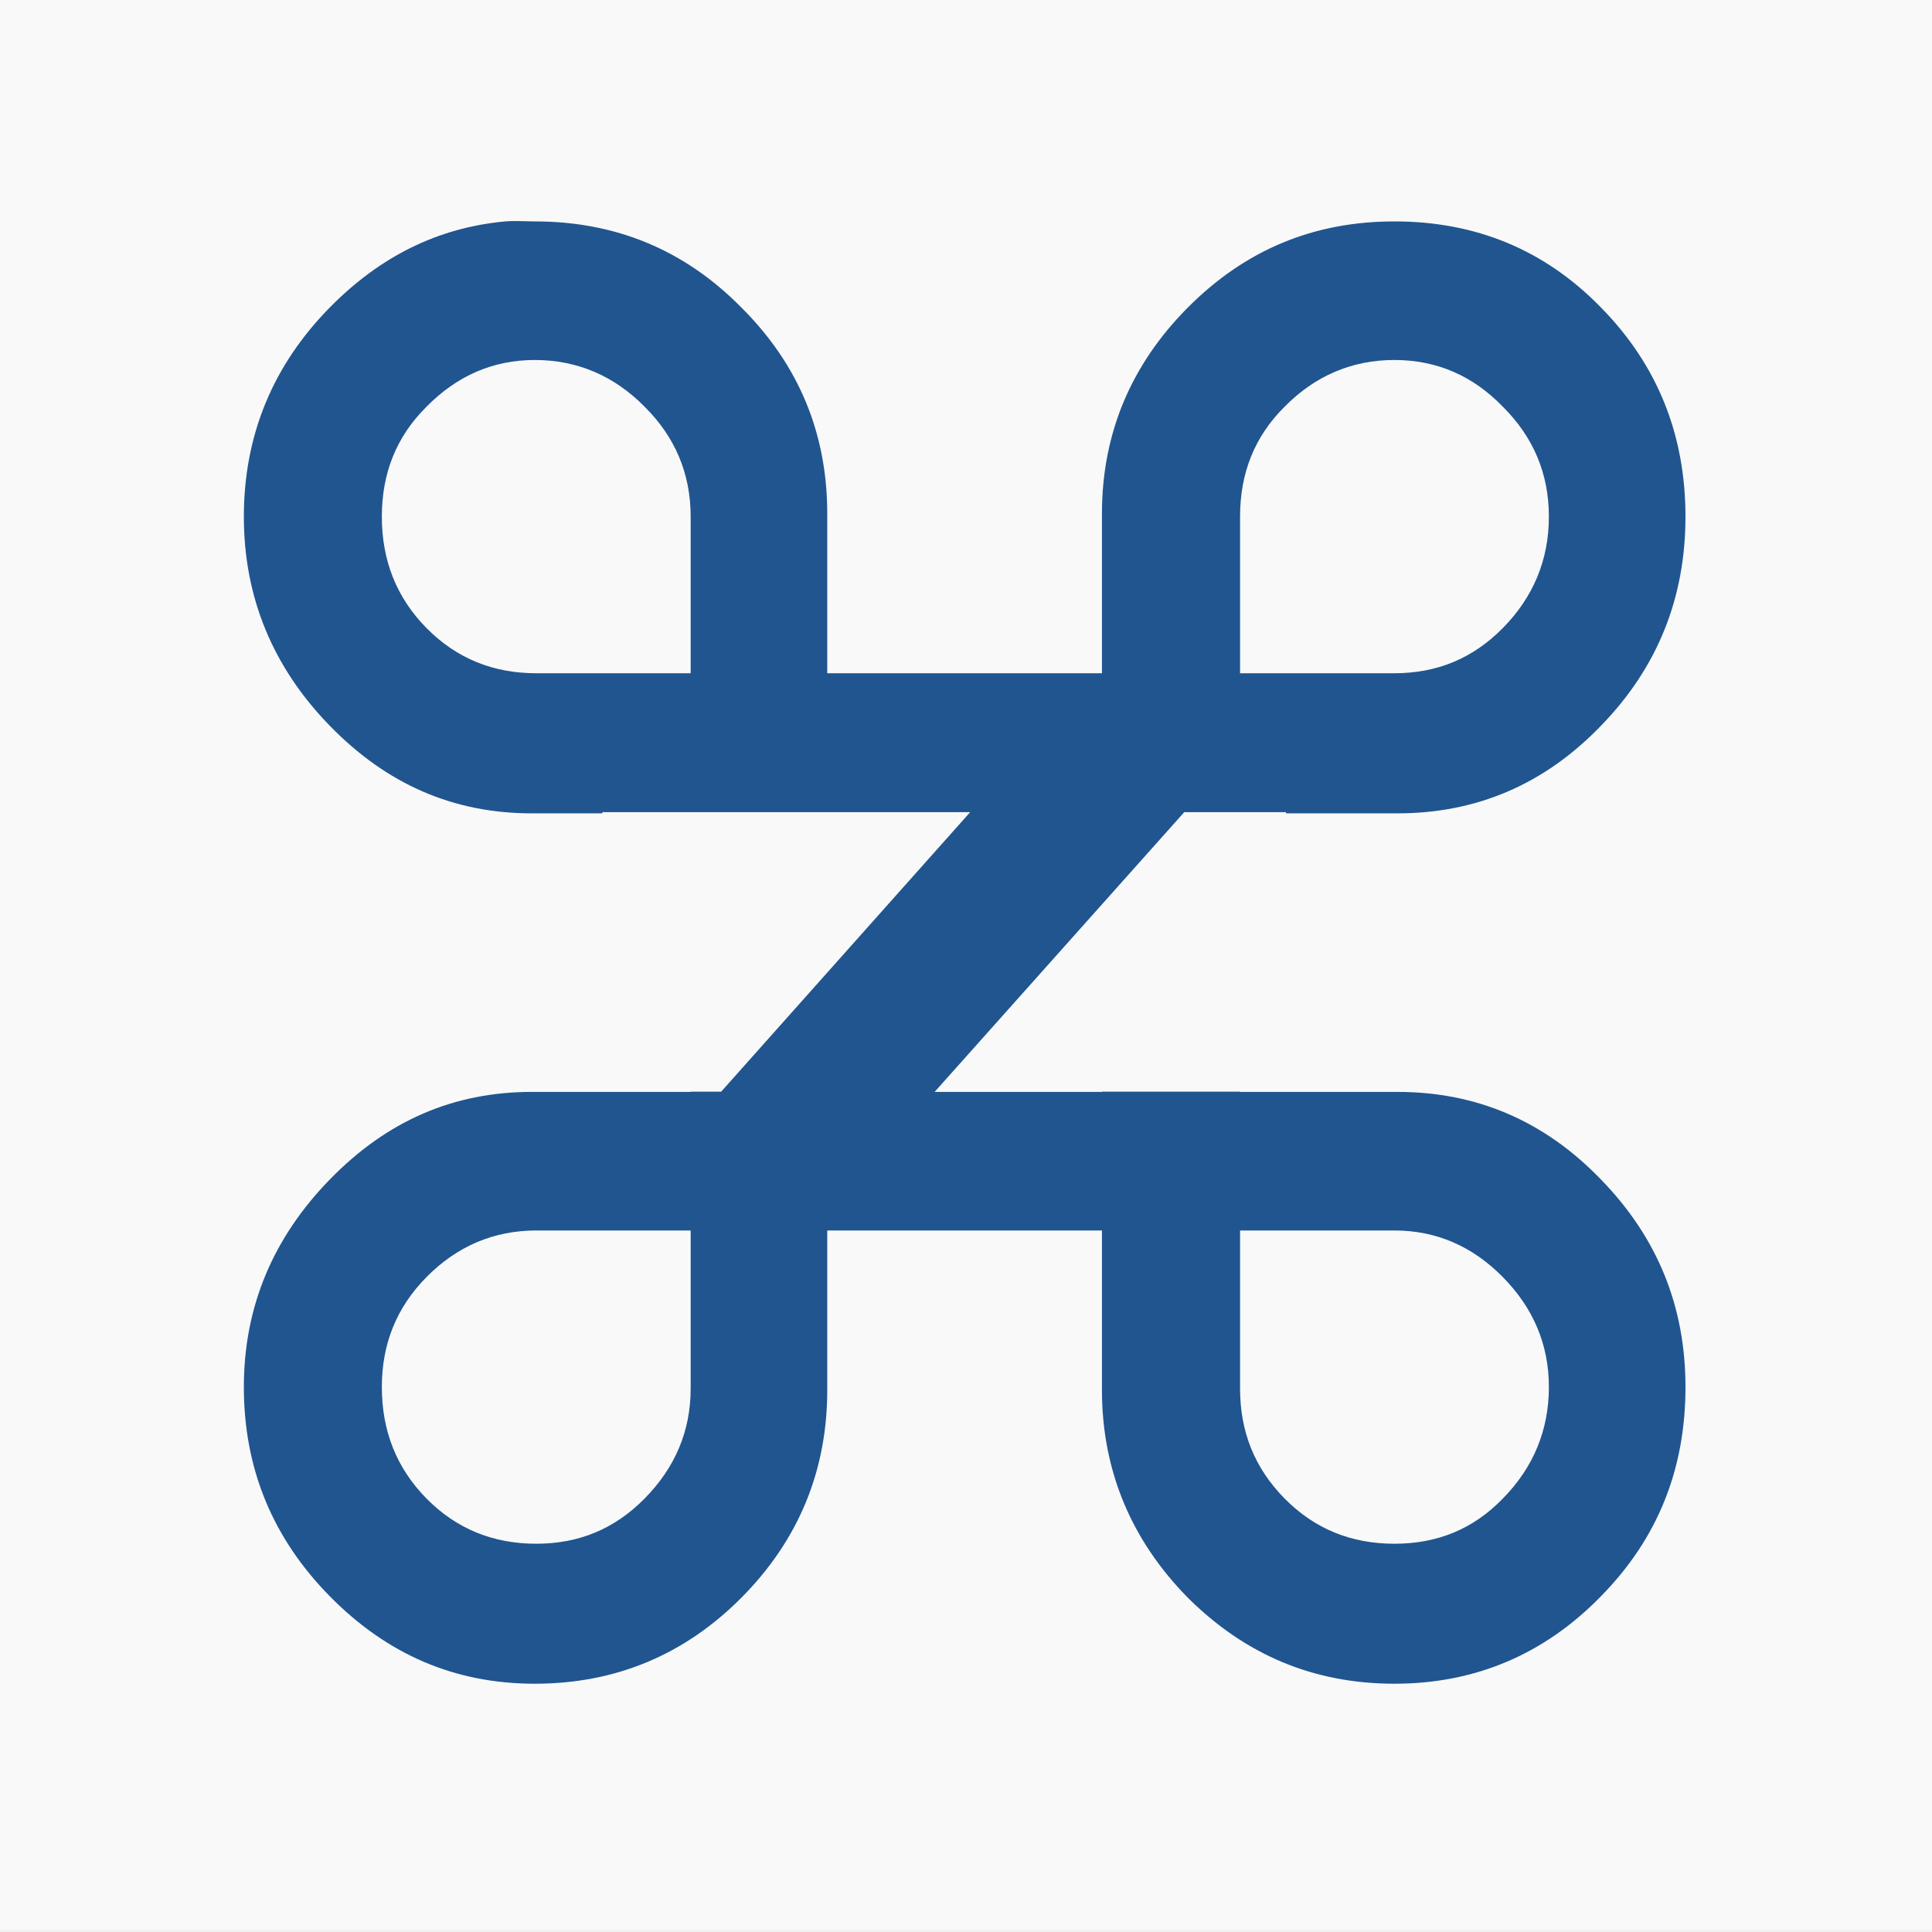
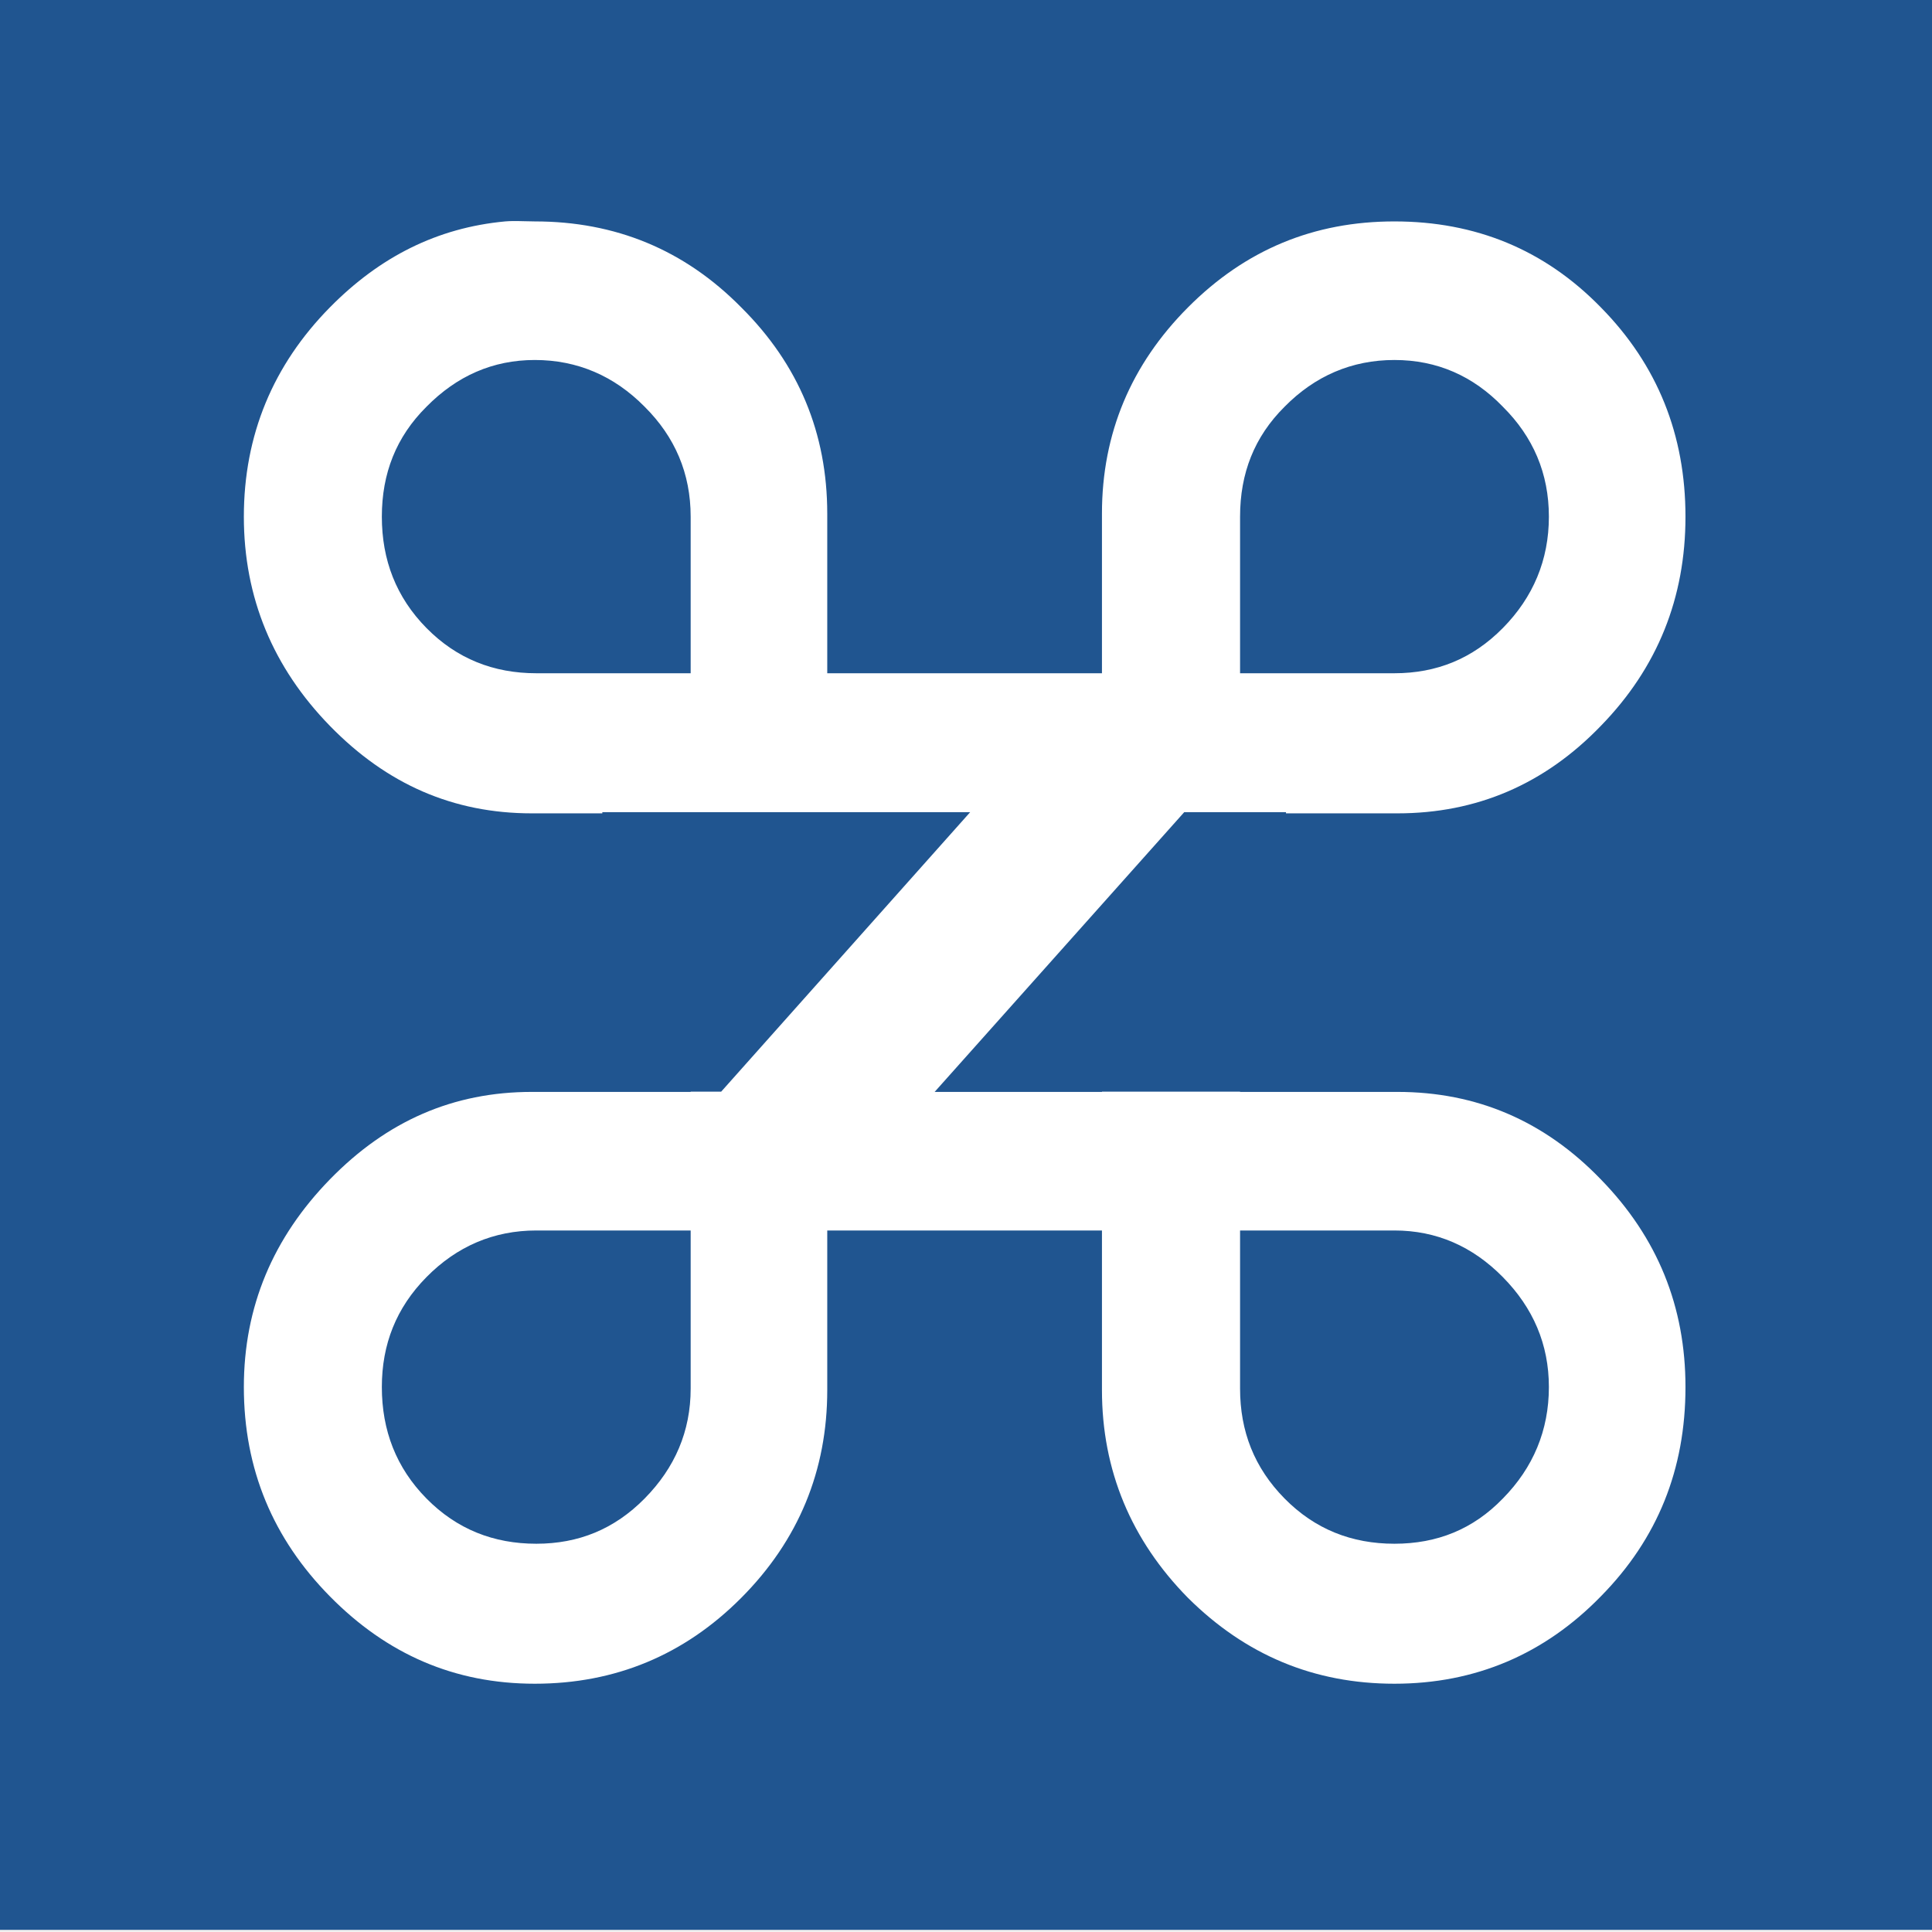
<svg xmlns="http://www.w3.org/2000/svg" width="516.714" height="516.714" id="svg3002" version="1.1">
  <defs id="defs3004">
    <clipPath clipPathUnits="userSpaceOnUse" id="clipPath4772">
      <rect style="fill:none;stroke:none" id="rect4774" width="517.143" height="517.143" x="92.301" y="347.259" />
    </clipPath>
    <clipPath clipPathUnits="userSpaceOnUse" id="clipPath4861">
      <rect style="fill:none;stroke:none" id="rect4863" width="517.143" height="517.143" x="73.73" y="369.545" />
    </clipPath>
  </defs>
  <g id="layer4">
-     <rect style="fill:#f9f9f9;stroke:none;fill-opacity:1" id="rect4866" width="517.143" height="517.143" x="0" y="-1" />
+     <rect style="fill:#205590;stroke:none;fill-opacity:1" id="rect4866" width="517.143" height="517.143" x="0" y="-1" />
  </g>
  <g id="layer1" transform="translate(-92.30132,-349.9731)">
-     <path style="fill:#205590;fill-opacity:1;fill-rule:evenodd;stroke:#000000;stroke-width:12.797;stroke-opacity:0" d="m 229.364,409.097 c -0.656,0.011 -1.321,0.034 -1.969,0.094 -18.132,1.689 -33.525,9.459 -46.844,22.969 -15.221,15.44 -23.031,34.183 -23.031,56 0,21.65 7.81,40.361 23.031,55.969 15.221,15.608 32.988,23.375 54,23.375 l 18.844,0 0,-0.312 98.375,0 -66.594,74.75 -8.156,0 0,0.062 -42.469,0 c -21.012,2.1e-4 -38.779,7.767 -54,23.375 -15.221,15.608 -23.031,34.081 -23.031,55.562 0,21.985 7.81,40.56 23.031,56 15.221,15.44 33.273,23.344 54.781,23.344 21.508,0 39.966,-7.665 55.188,-22.938 15.387,-15.44 23.031,-34.112 23.031,-55.594 l 0,-42.688 73.469,0 0,42.688 c -2.8e-4,21.482 7.81,40.154 23.031,55.594 15.386,15.272 33.679,22.938 55.188,22.938 21.673,0 40.131,-7.904 55.188,-23.344 15.221,-15.44 22.656,-34.015 22.656,-56 -5e-4,-21.481 -7.435,-39.955 -22.656,-55.562 -15.056,-15.608 -33.198,-23.375 -54.375,-23.375 l -42.094,0 0,-0.062 -36.938,0 0,0.062 -44.75,0 66.75,-74.812 27.219,0 0,0.312 29.812,0 c 21.177,2.1e-4 39.319,-7.767 54.375,-23.375 15.221,-15.607 22.656,-34.319 22.656,-55.969 -5e-4,-21.817 -7.435,-40.56 -22.656,-56 -15.056,-15.439 -33.514,-22.968 -55.188,-22.969 -21.509,5e-4 -39.801,7.529 -55.188,22.969 -15.222,15.272 -23.032,33.706 -23.031,55.188 l 0,42.688 -73.469,0 0,-42.688 c -3.4e-4,-21.481 -7.645,-39.915 -23.031,-55.188 -15.221,-15.439 -33.679,-22.968 -55.188,-22.969 -2.016,6e-5 -4.001,-0.128 -5.969,-0.094 z m 5.969,37.156 c 11.416,3.4e-4 21.268,4.277 29.375,12.5 8.107,8.056 12.312,17.827 12.312,29.406 l 0,41.875 -41.281,0 c -11.416,2.1e-4 -21.268,-3.87 -29.375,-12.094 -8.107,-8.223 -11.938,-18.201 -11.938,-29.781 -9e-5,-11.58 3.83,-21.35 11.938,-29.406 8.107,-8.223 17.718,-12.5 28.969,-12.5 z m 229.906,0 c 11.416,3.4e-4 21.058,4.277 29,12.5 8.107,8.056 12.312,17.827 12.312,29.406 -3.1e-4,11.58 -4.206,21.558 -12.312,29.781 -8.107,8.224 -17.75,12.094 -29,12.094 l -41.281,0 0,-41.875 c -3.4e-4,-11.58 3.799,-21.35 11.906,-29.406 8.107,-8.223 17.959,-12.5 29.375,-12.5 z m -229.5,232.812 41.281,0 0,42.281 c -9e-5,11.412 -4.206,21.183 -12.312,29.406 -8.107,8.223 -17.718,12.094 -28.969,12.094 -11.416,0 -21.268,-3.87 -29.375,-12.094 -8.107,-8.223 -11.938,-18.232 -11.938,-29.812 -9e-5,-11.412 3.83,-21.183 11.938,-29.406 8.107,-8.223 17.959,-12.469 29.375,-12.469 z m 188.219,0 41.281,0 c 11.25,9e-5 20.893,4.245 29,12.469 8.107,8.223 12.312,17.994 12.312,29.406 -3.1e-4,11.58 -4.206,21.589 -12.312,29.812 -7.942,8.223 -17.584,12.094 -29,12.094 -11.416,0 -21.268,-3.87 -29.375,-12.094 -8.107,-8.223 -11.907,-17.994 -11.906,-29.406 l 0,-42.281 z" id="path17" />
+     <path style="fill:#ffffff;fill-opacity:1;fill-rule:evenodd;stroke:#000000;stroke-width:12.797;stroke-opacity:0" d="m 229.364,409.097 c -0.656,0.011 -1.321,0.034 -1.969,0.094 -18.132,1.689 -33.525,9.459 -46.844,22.969 -15.221,15.44 -23.031,34.183 -23.031,56 0,21.65 7.81,40.361 23.031,55.969 15.221,15.608 32.988,23.375 54,23.375 l 18.844,0 0,-0.312 98.375,0 -66.594,74.75 -8.156,0 0,0.062 -42.469,0 c -21.012,2.1e-4 -38.779,7.767 -54,23.375 -15.221,15.608 -23.031,34.081 -23.031,55.562 0,21.985 7.81,40.56 23.031,56 15.221,15.44 33.273,23.344 54.781,23.344 21.508,0 39.966,-7.665 55.188,-22.938 15.387,-15.44 23.031,-34.112 23.031,-55.594 l 0,-42.688 73.469,0 0,42.688 c -2.8e-4,21.482 7.81,40.154 23.031,55.594 15.386,15.272 33.679,22.938 55.188,22.938 21.673,0 40.131,-7.904 55.188,-23.344 15.221,-15.44 22.656,-34.015 22.656,-56 -5e-4,-21.481 -7.435,-39.955 -22.656,-55.562 -15.056,-15.608 -33.198,-23.375 -54.375,-23.375 l -42.094,0 0,-0.062 -36.938,0 0,0.062 -44.75,0 66.75,-74.812 27.219,0 0,0.312 29.812,0 c 21.177,2.1e-4 39.319,-7.767 54.375,-23.375 15.221,-15.607 22.656,-34.319 22.656,-55.969 -5e-4,-21.817 -7.435,-40.56 -22.656,-56 -15.056,-15.439 -33.514,-22.968 -55.188,-22.969 -21.509,5e-4 -39.801,7.529 -55.188,22.969 -15.222,15.272 -23.032,33.706 -23.031,55.188 l 0,42.688 -73.469,0 0,-42.688 c -3.4e-4,-21.481 -7.645,-39.915 -23.031,-55.188 -15.221,-15.439 -33.679,-22.968 -55.188,-22.969 -2.016,6e-5 -4.001,-0.128 -5.969,-0.094 z m 5.969,37.156 c 11.416,3.4e-4 21.268,4.277 29.375,12.5 8.107,8.056 12.312,17.827 12.312,29.406 l 0,41.875 -41.281,0 c -11.416,2.1e-4 -21.268,-3.87 -29.375,-12.094 -8.107,-8.223 -11.938,-18.201 -11.938,-29.781 -9e-5,-11.58 3.83,-21.35 11.938,-29.406 8.107,-8.223 17.718,-12.5 28.969,-12.5 z m 229.906,0 c 11.416,3.4e-4 21.058,4.277 29,12.5 8.107,8.056 12.312,17.827 12.312,29.406 -3.1e-4,11.58 -4.206,21.558 -12.312,29.781 -8.107,8.224 -17.75,12.094 -29,12.094 l -41.281,0 0,-41.875 c -3.4e-4,-11.58 3.799,-21.35 11.906,-29.406 8.107,-8.223 17.959,-12.5 29.375,-12.5 z m -229.5,232.812 41.281,0 0,42.281 c -9e-5,11.412 -4.206,21.183 -12.312,29.406 -8.107,8.223 -17.718,12.094 -28.969,12.094 -11.416,0 -21.268,-3.87 -29.375,-12.094 -8.107,-8.223 -11.938,-18.232 -11.938,-29.812 -9e-5,-11.412 3.83,-21.183 11.938,-29.406 8.107,-8.223 17.959,-12.469 29.375,-12.469 z m 188.219,0 41.281,0 c 11.25,9e-5 20.893,4.245 29,12.469 8.107,8.223 12.312,17.994 12.312,29.406 -3.1e-4,11.58 -4.206,21.589 -12.312,29.812 -7.942,8.223 -17.584,12.094 -29,12.094 -11.416,0 -21.268,-3.87 -29.375,-12.094 -8.107,-8.223 -11.907,-17.994 -11.906,-29.406 l 0,-42.281 z" id="path17" />
  </g>
</svg>
